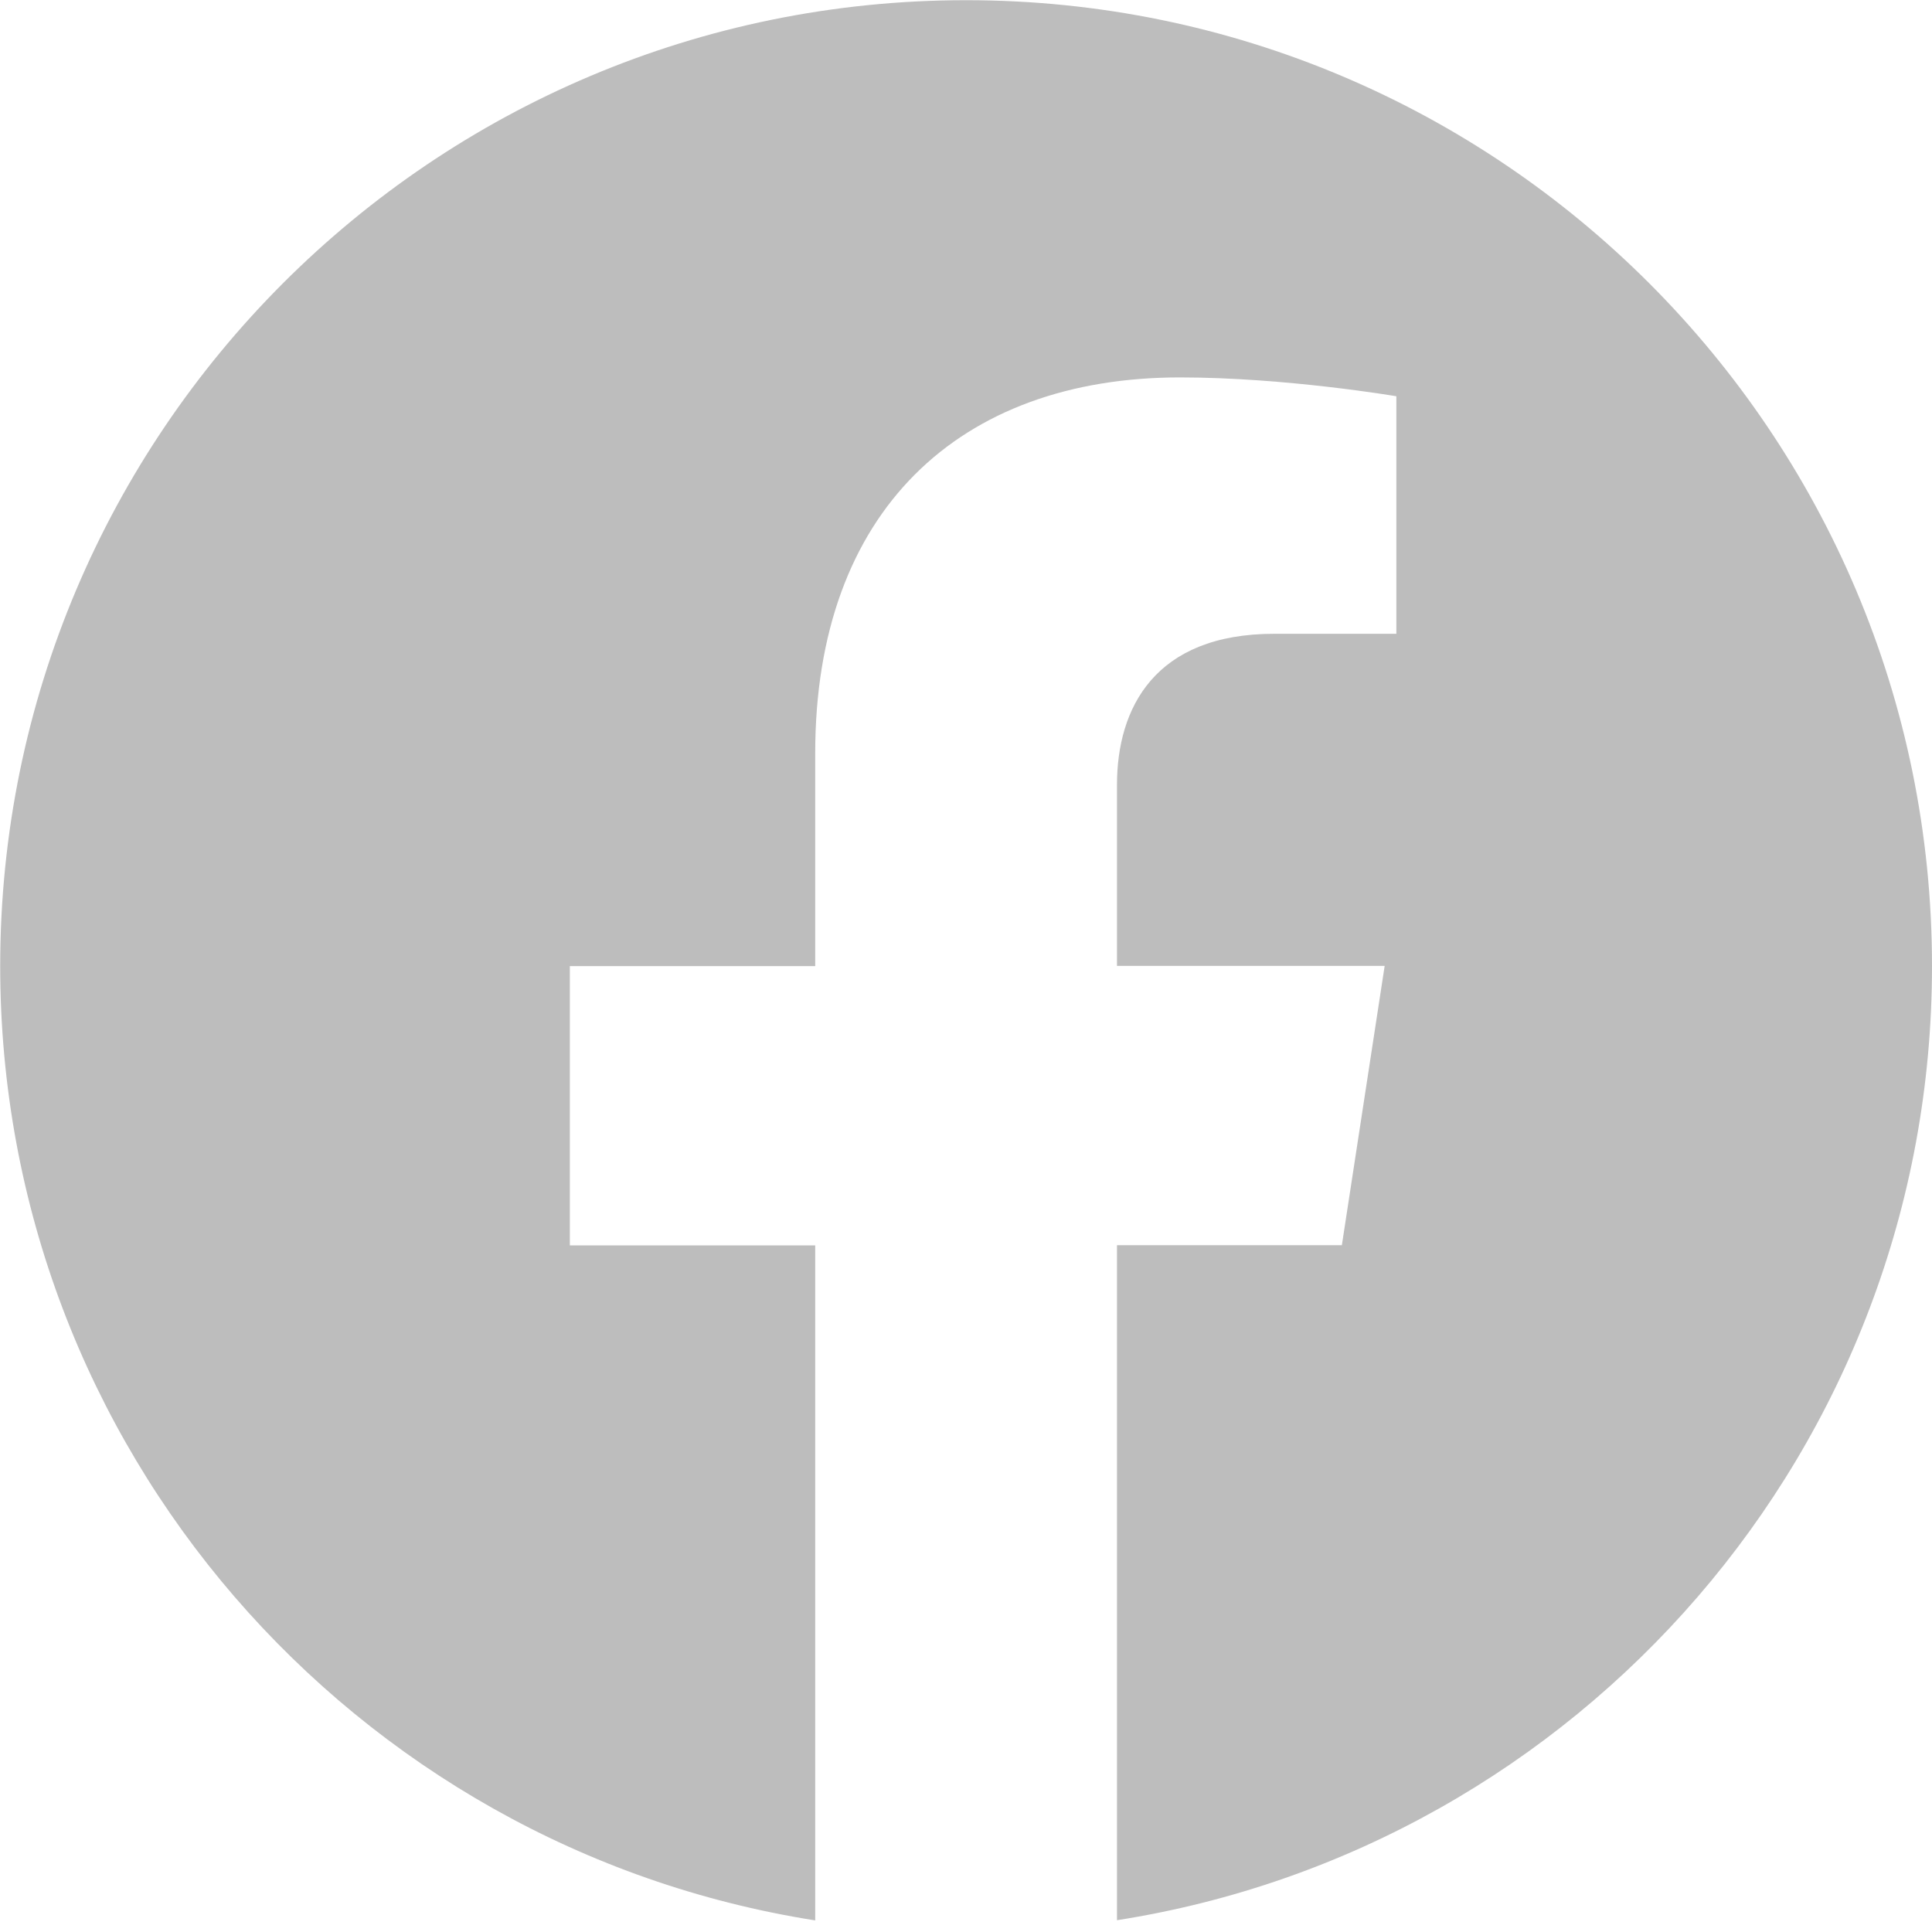
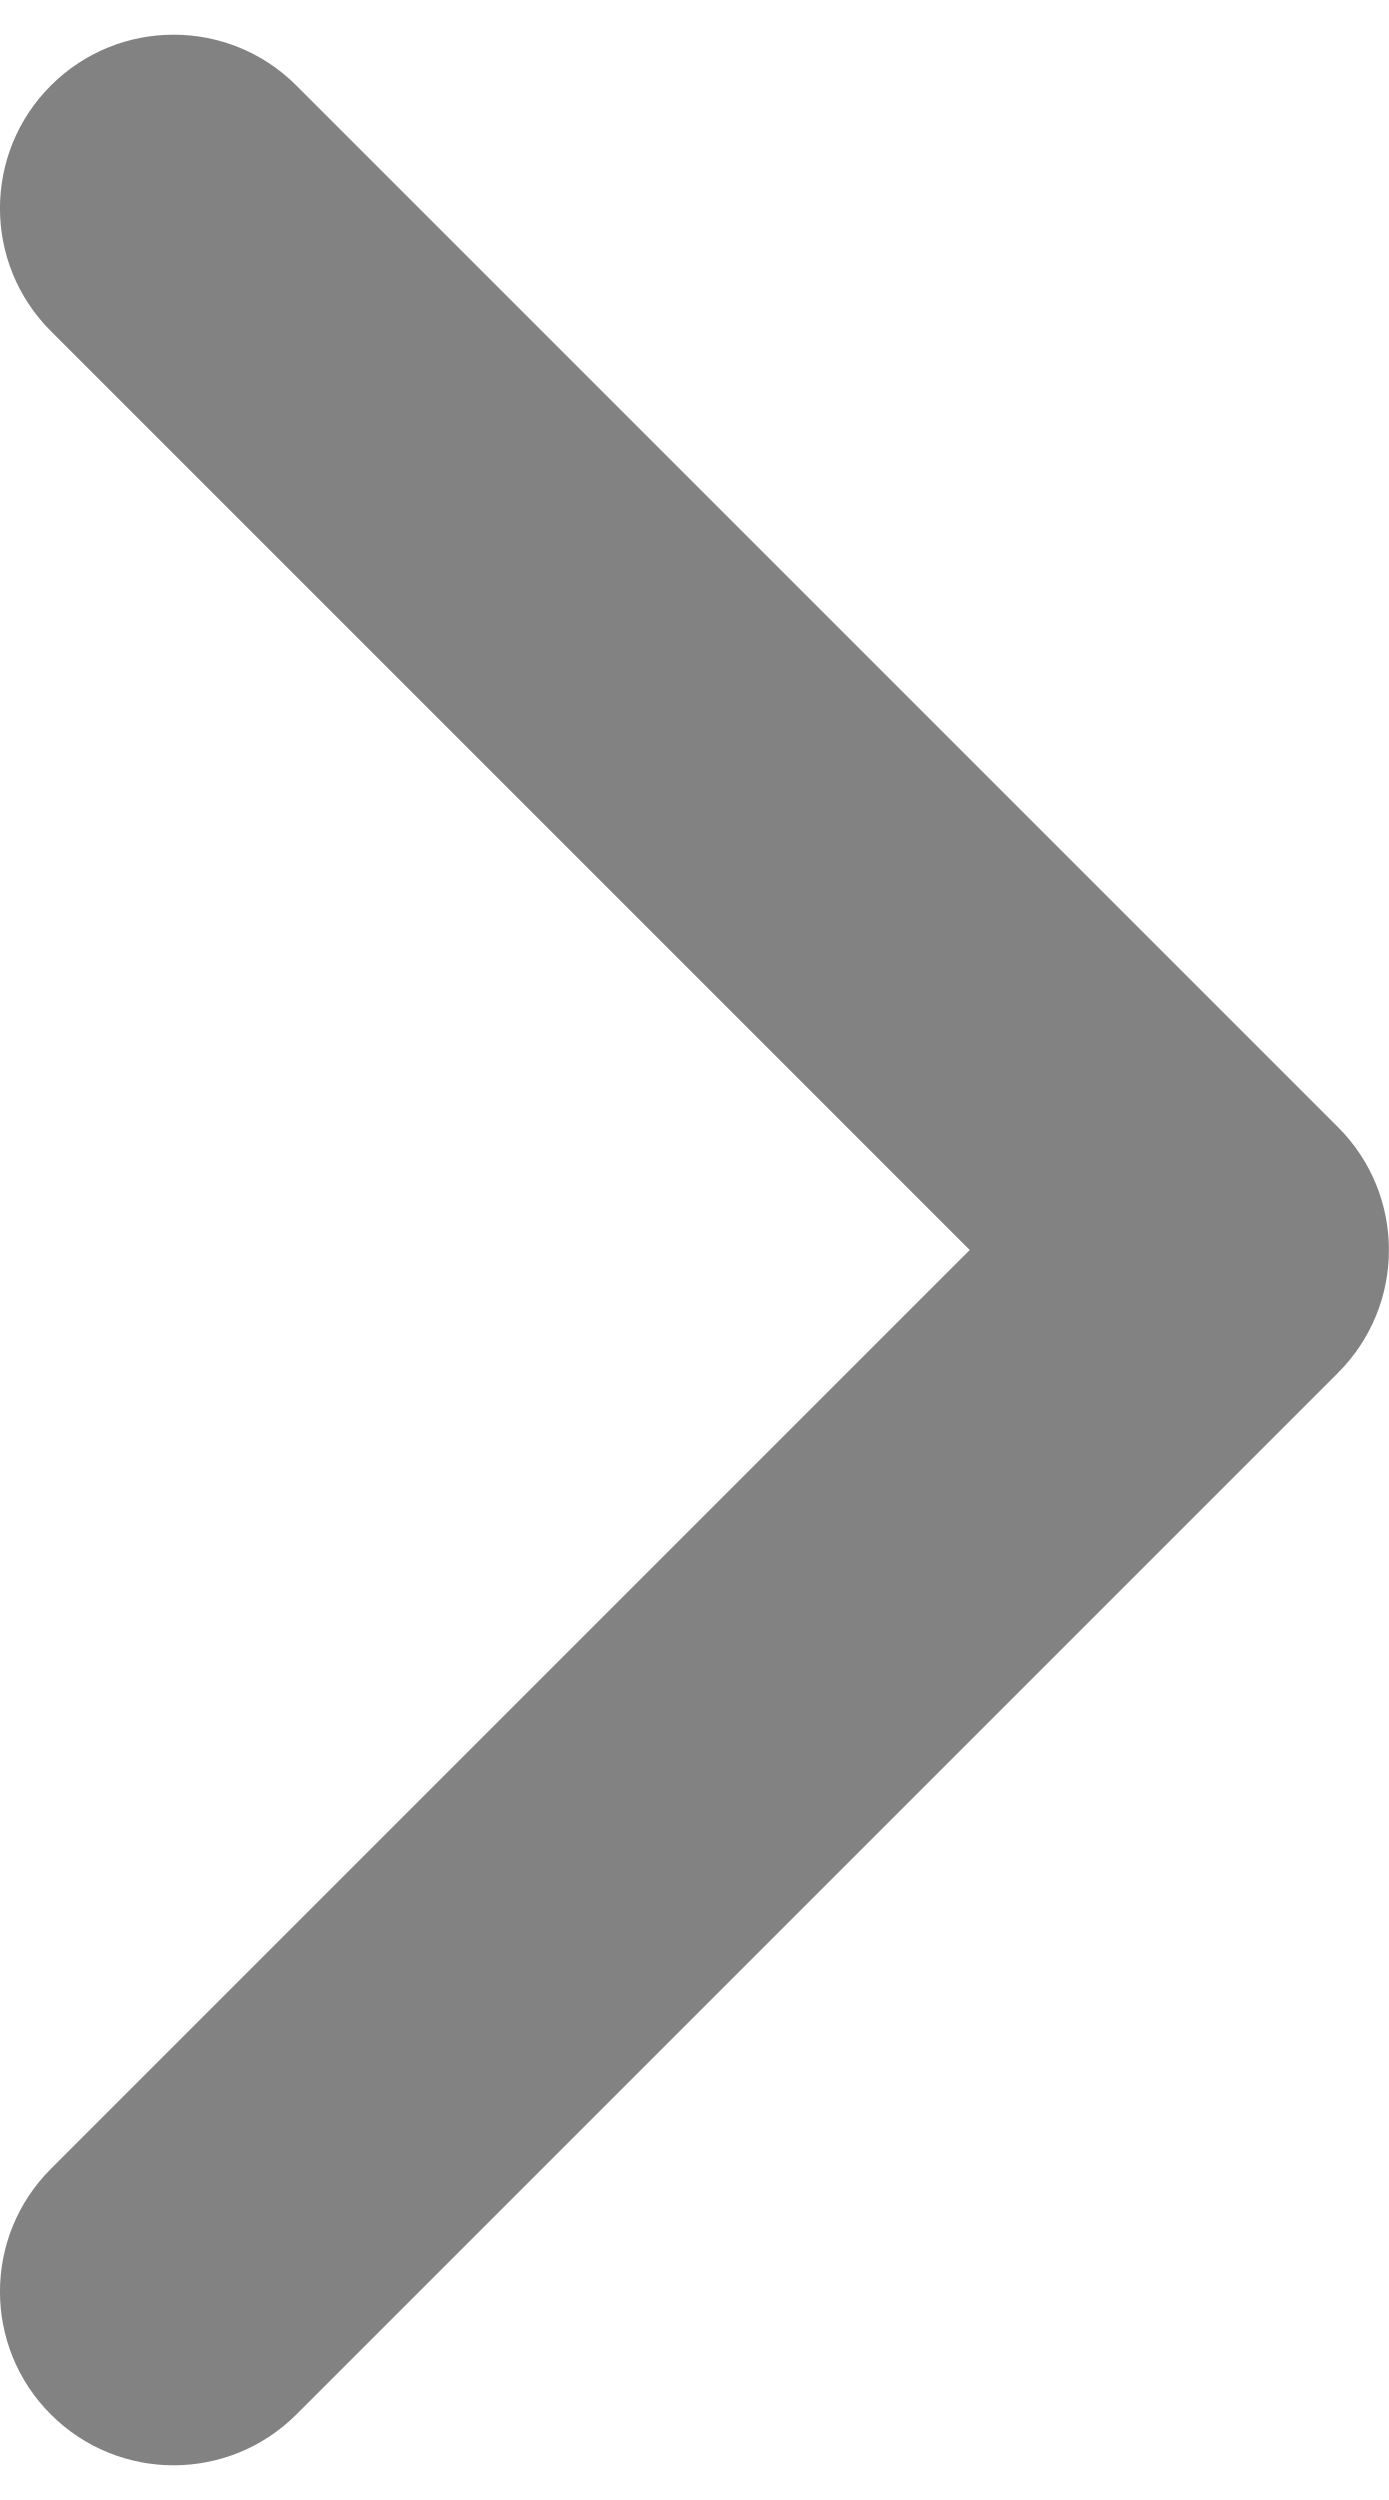
- <svg xmlns="http://www.w3.org/2000/svg" width="20" height="20" viewBox="0 0 20 20" fill="none">
-   <path d="M10.001 0.002C4.479 0.002 0.002 4.479 0.002 10.001C0.002 14.991 3.658 19.127 8.439 19.88V12.892H5.899V10.001H8.439V7.798C8.439 5.29 9.932 3.907 12.215 3.907C13.309 3.907 14.455 4.102 14.455 4.102V6.561H13.191C11.951 6.561 11.563 7.333 11.563 8.124V9.999H14.334L13.891 12.89H11.563V19.878C16.344 19.129 20 14.992 20 10.001C20 4.479 15.523 0.002 10.001 0.002Z" fill="#BDBDBD" />
+ <svg xmlns="http://www.w3.org/2000/svg" width="10" height="18" fill="none">
+   <path fill-rule="evenodd" clip-rule="evenodd" d="M.366.616a1.25 1.25 0 0 1 1.768 0l7.5 7.5a1.25 1.25 0 0 1 0 1.768l-7.5 7.5a1.25 1.25 0 0 1-1.768-1.768L6.982 9 .366 2.384a1.25 1.25 0 0 1 0-1.768z" fill="#828282" />
</svg>
